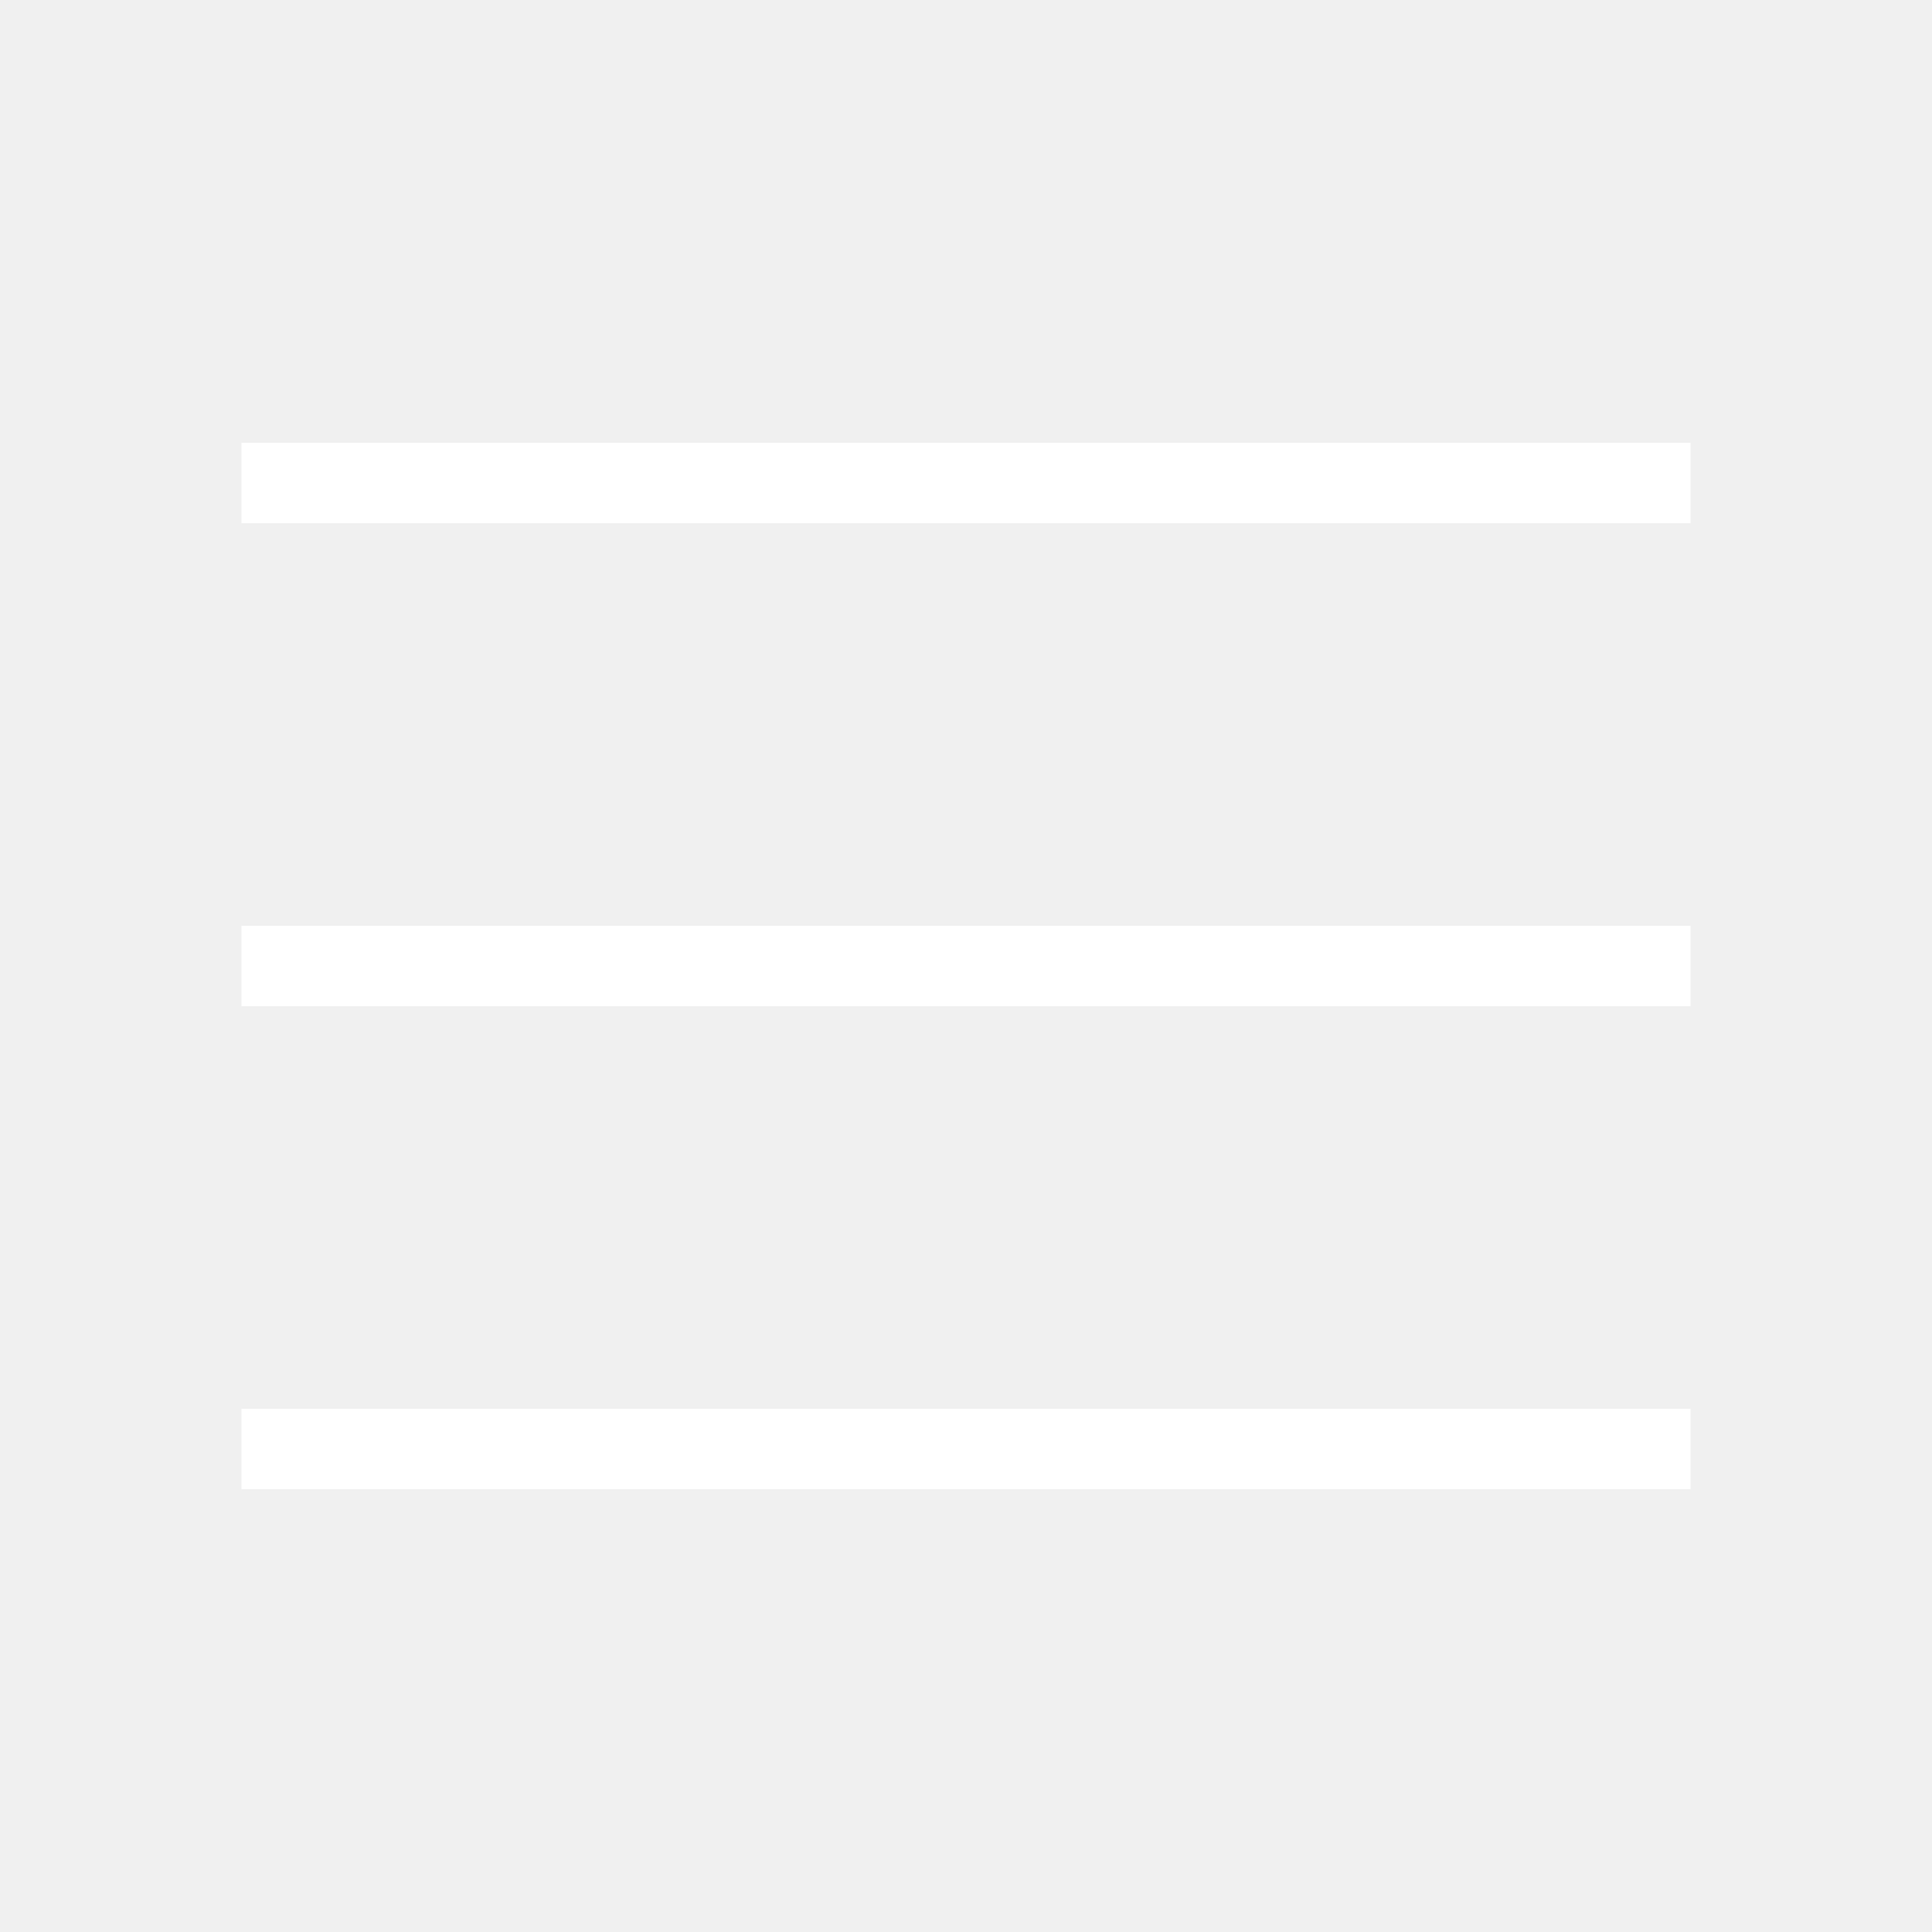
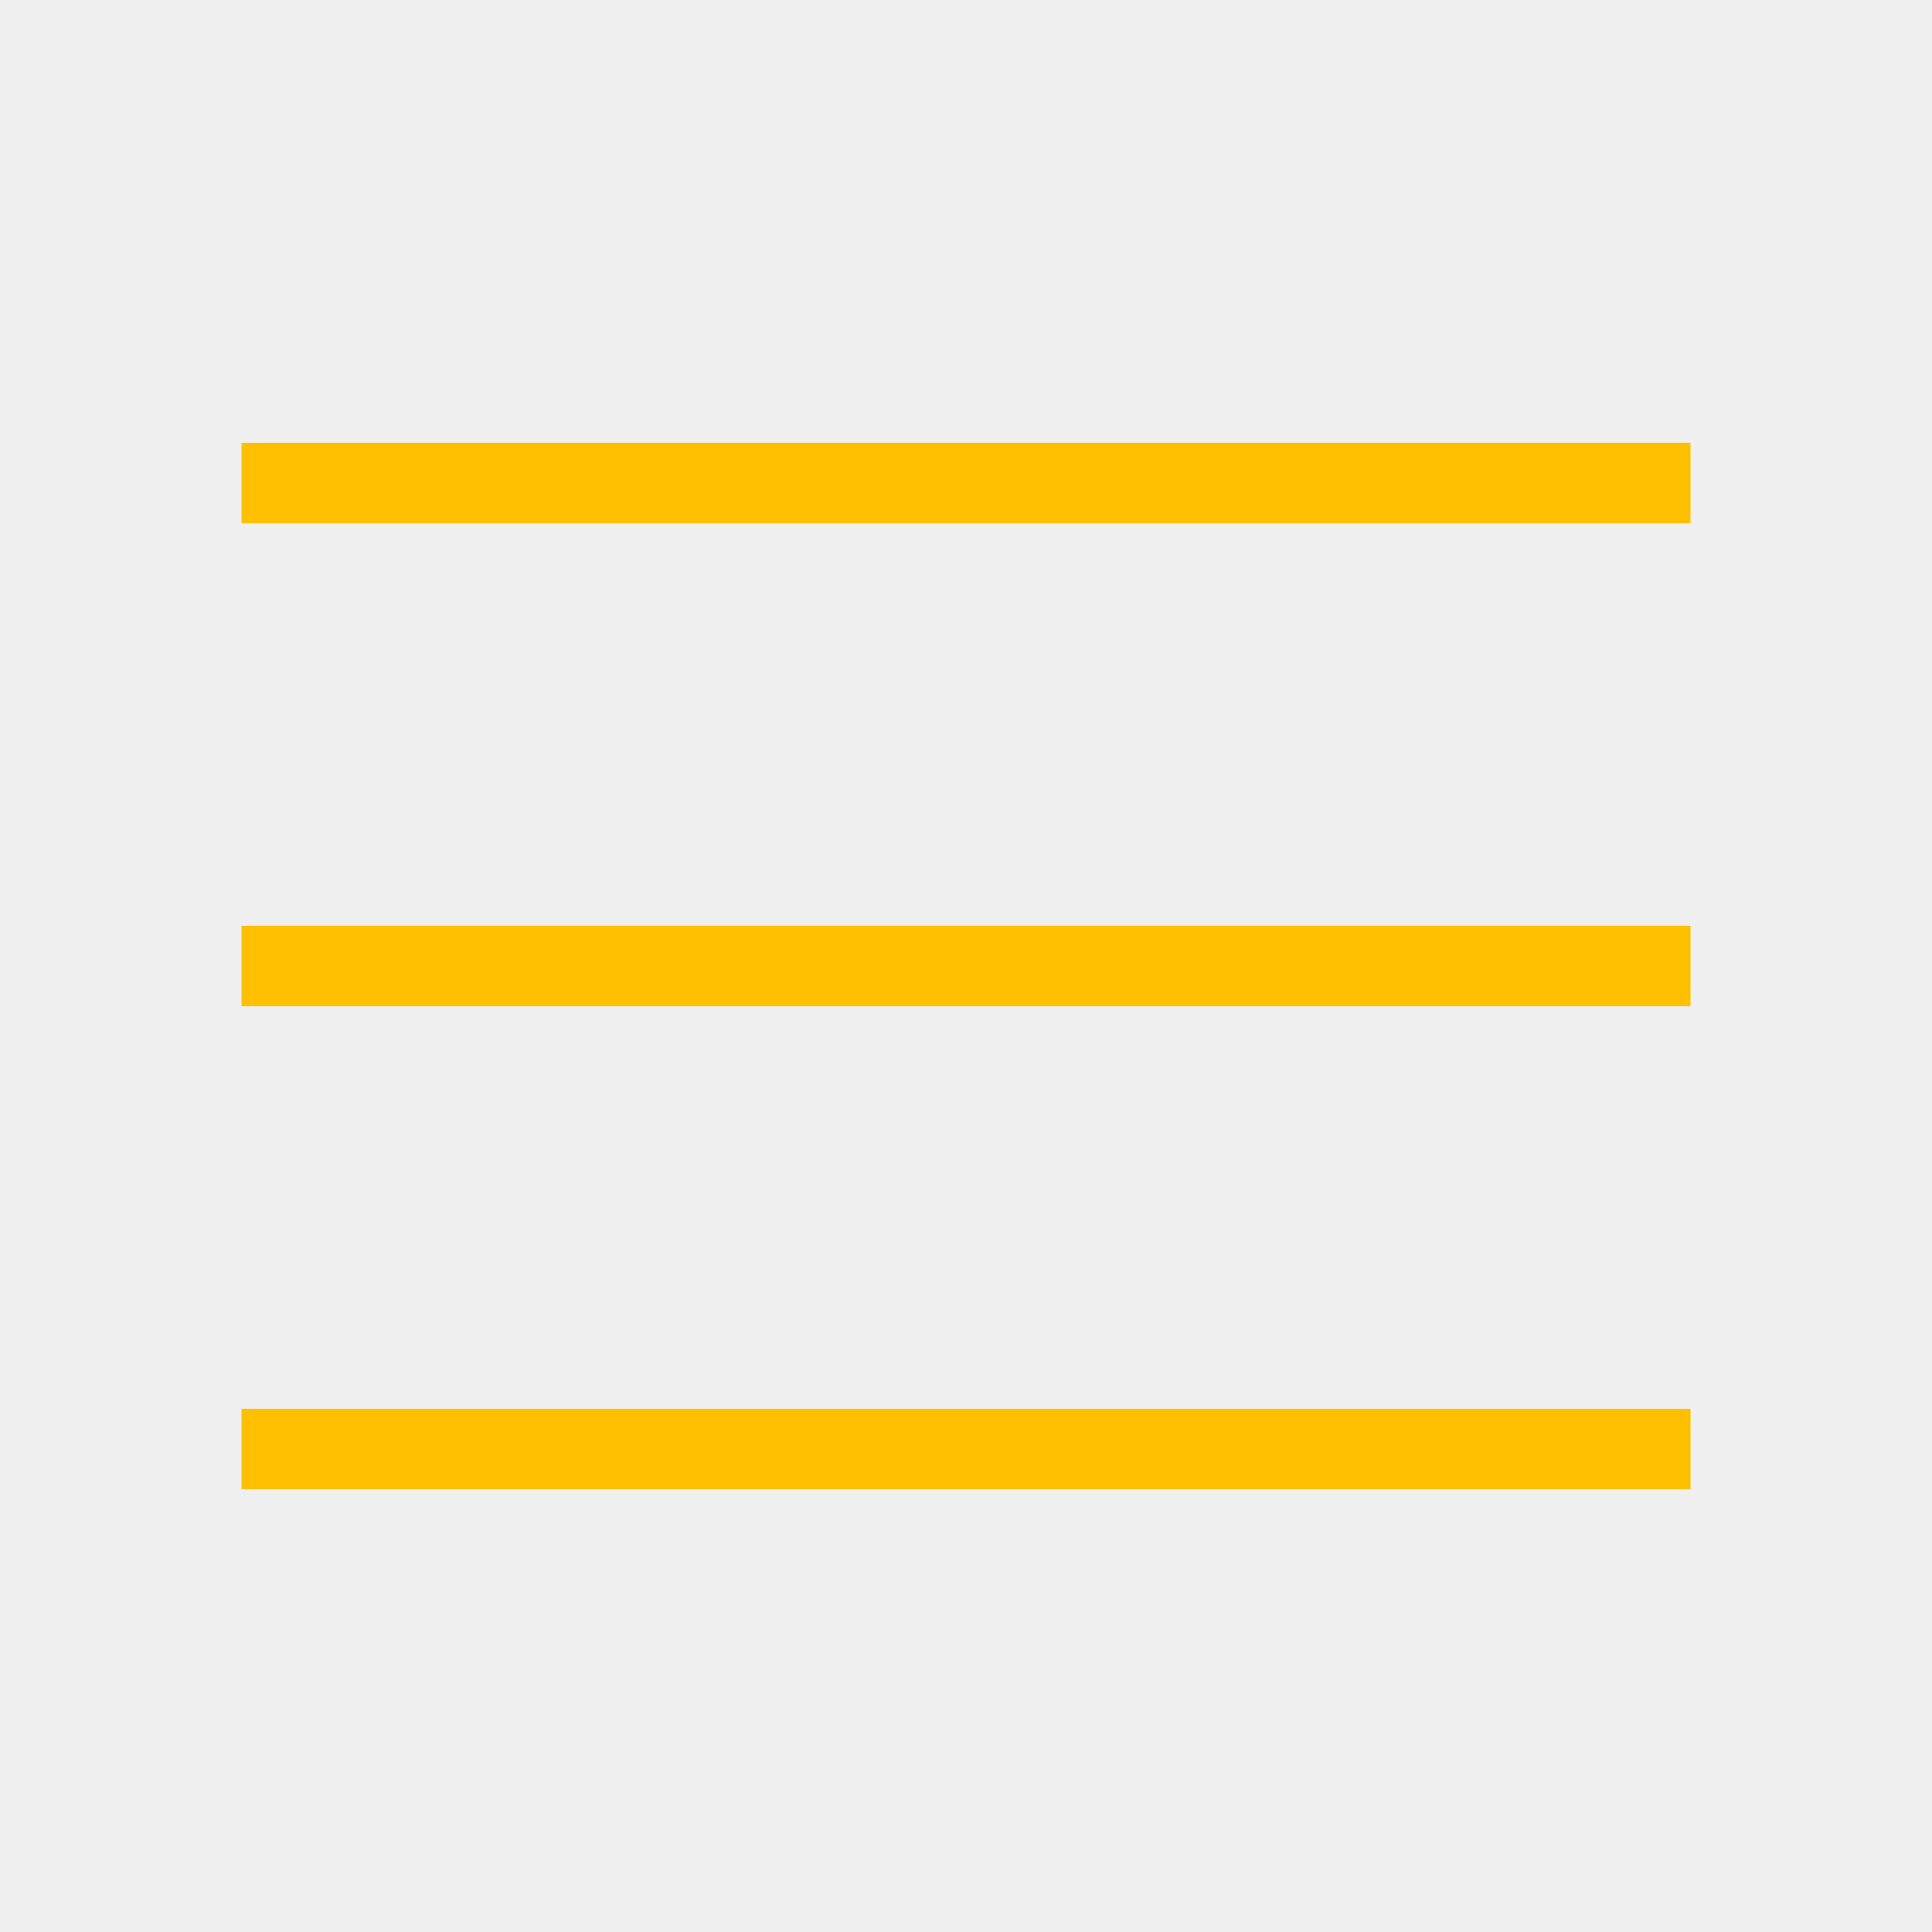
- <svg xmlns="http://www.w3.org/2000/svg" width="24" height="24" viewBox="0 0 24 24" fill="none" stroke="#ffffff" strokeWidth="4" strokeLinecap="round" strokeLinejoin="round">
+ <svg xmlns="http://www.w3.org/2000/svg" width="24" height="24" viewBox="0 0 24 24" fill="none" stroke="#FFC000" strokeWidth="4" strokeLinecap="round" strokeLinejoin="round">
  <line x1="3" y1="12" x2="21" y2="12" />
  <line x1="3" y1="6" x2="21" y2="6" />
  <line x1="3" y1="18" x2="21" y2="18" />
</svg>
